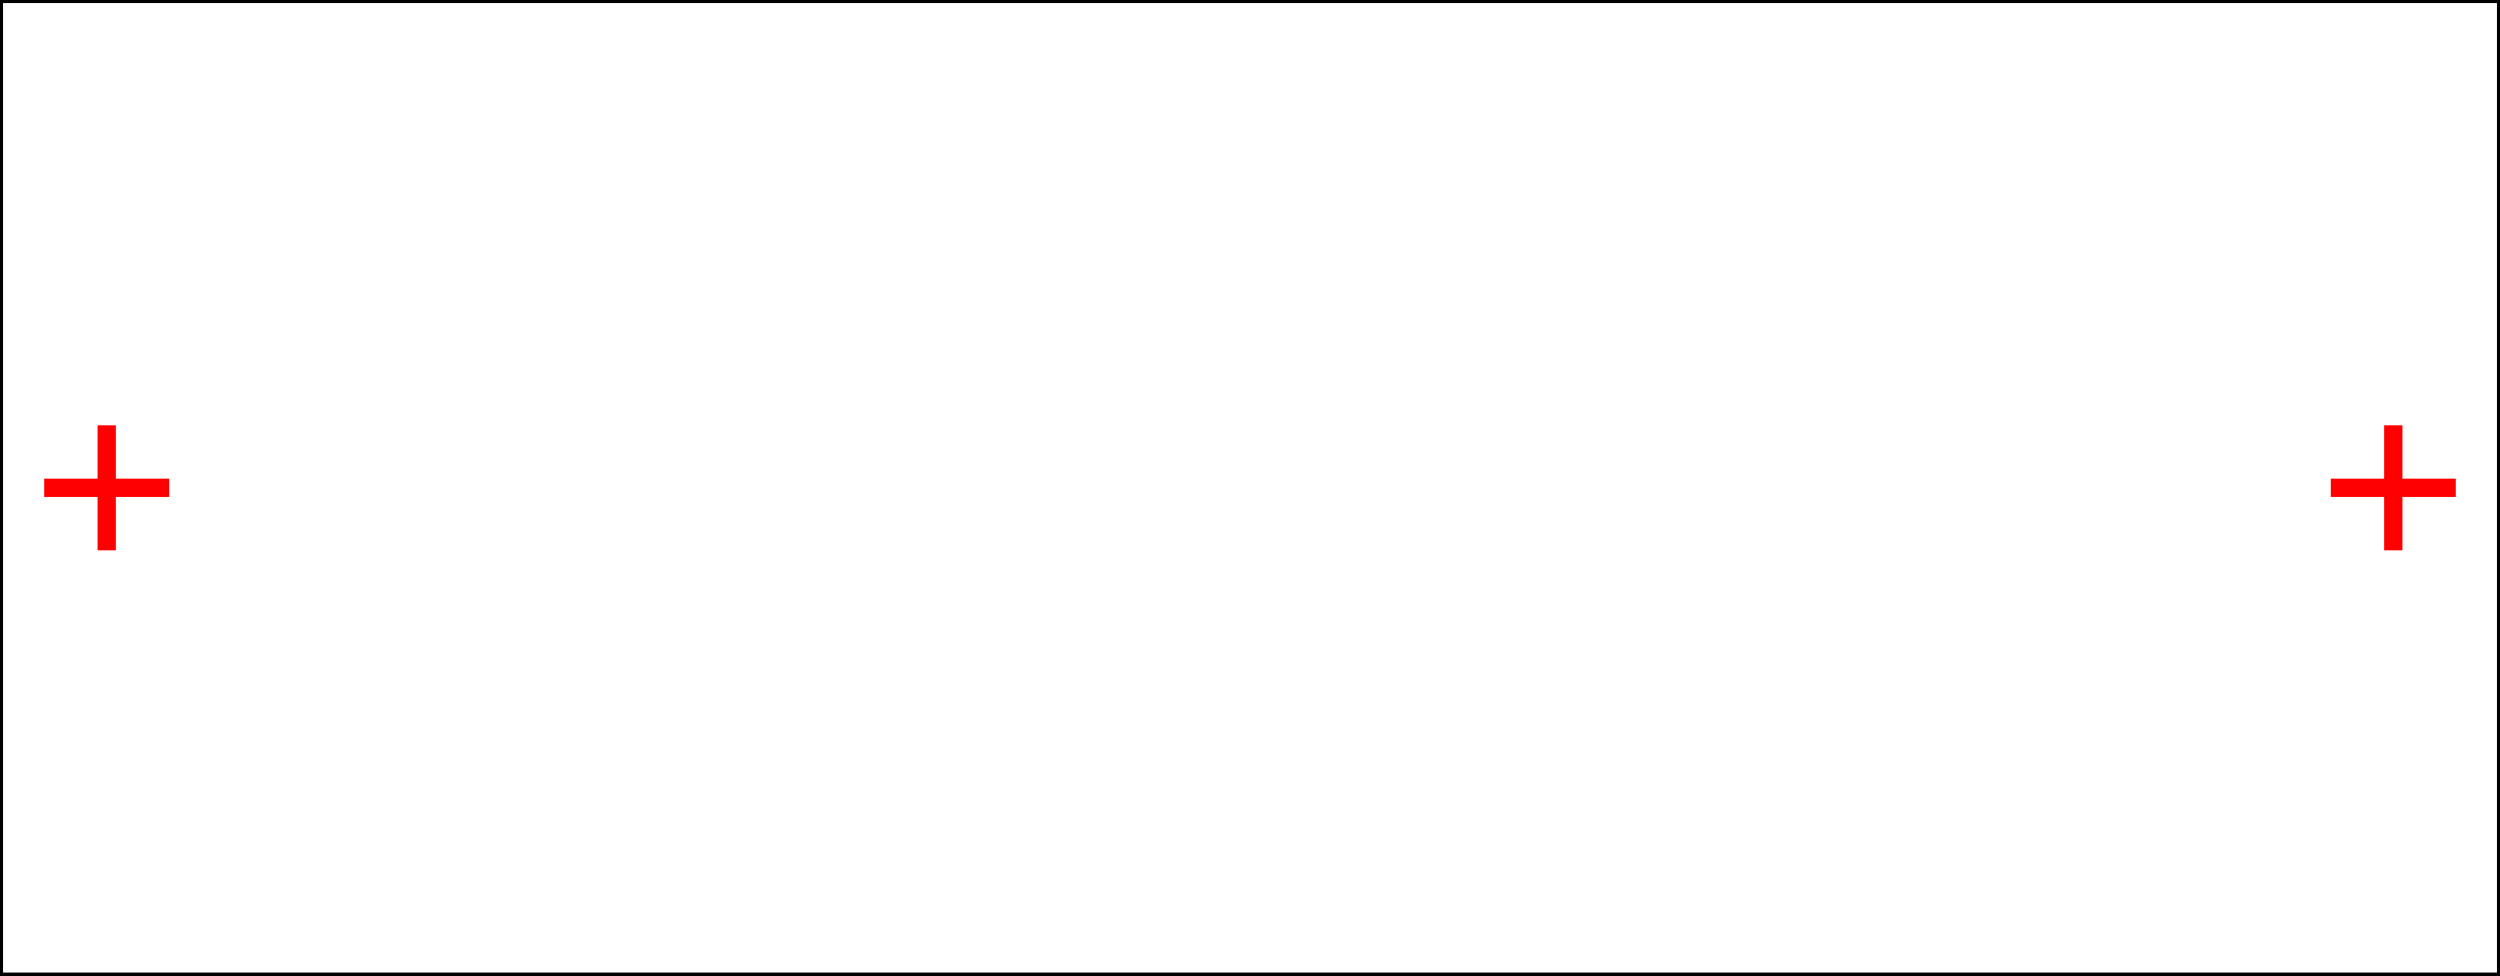
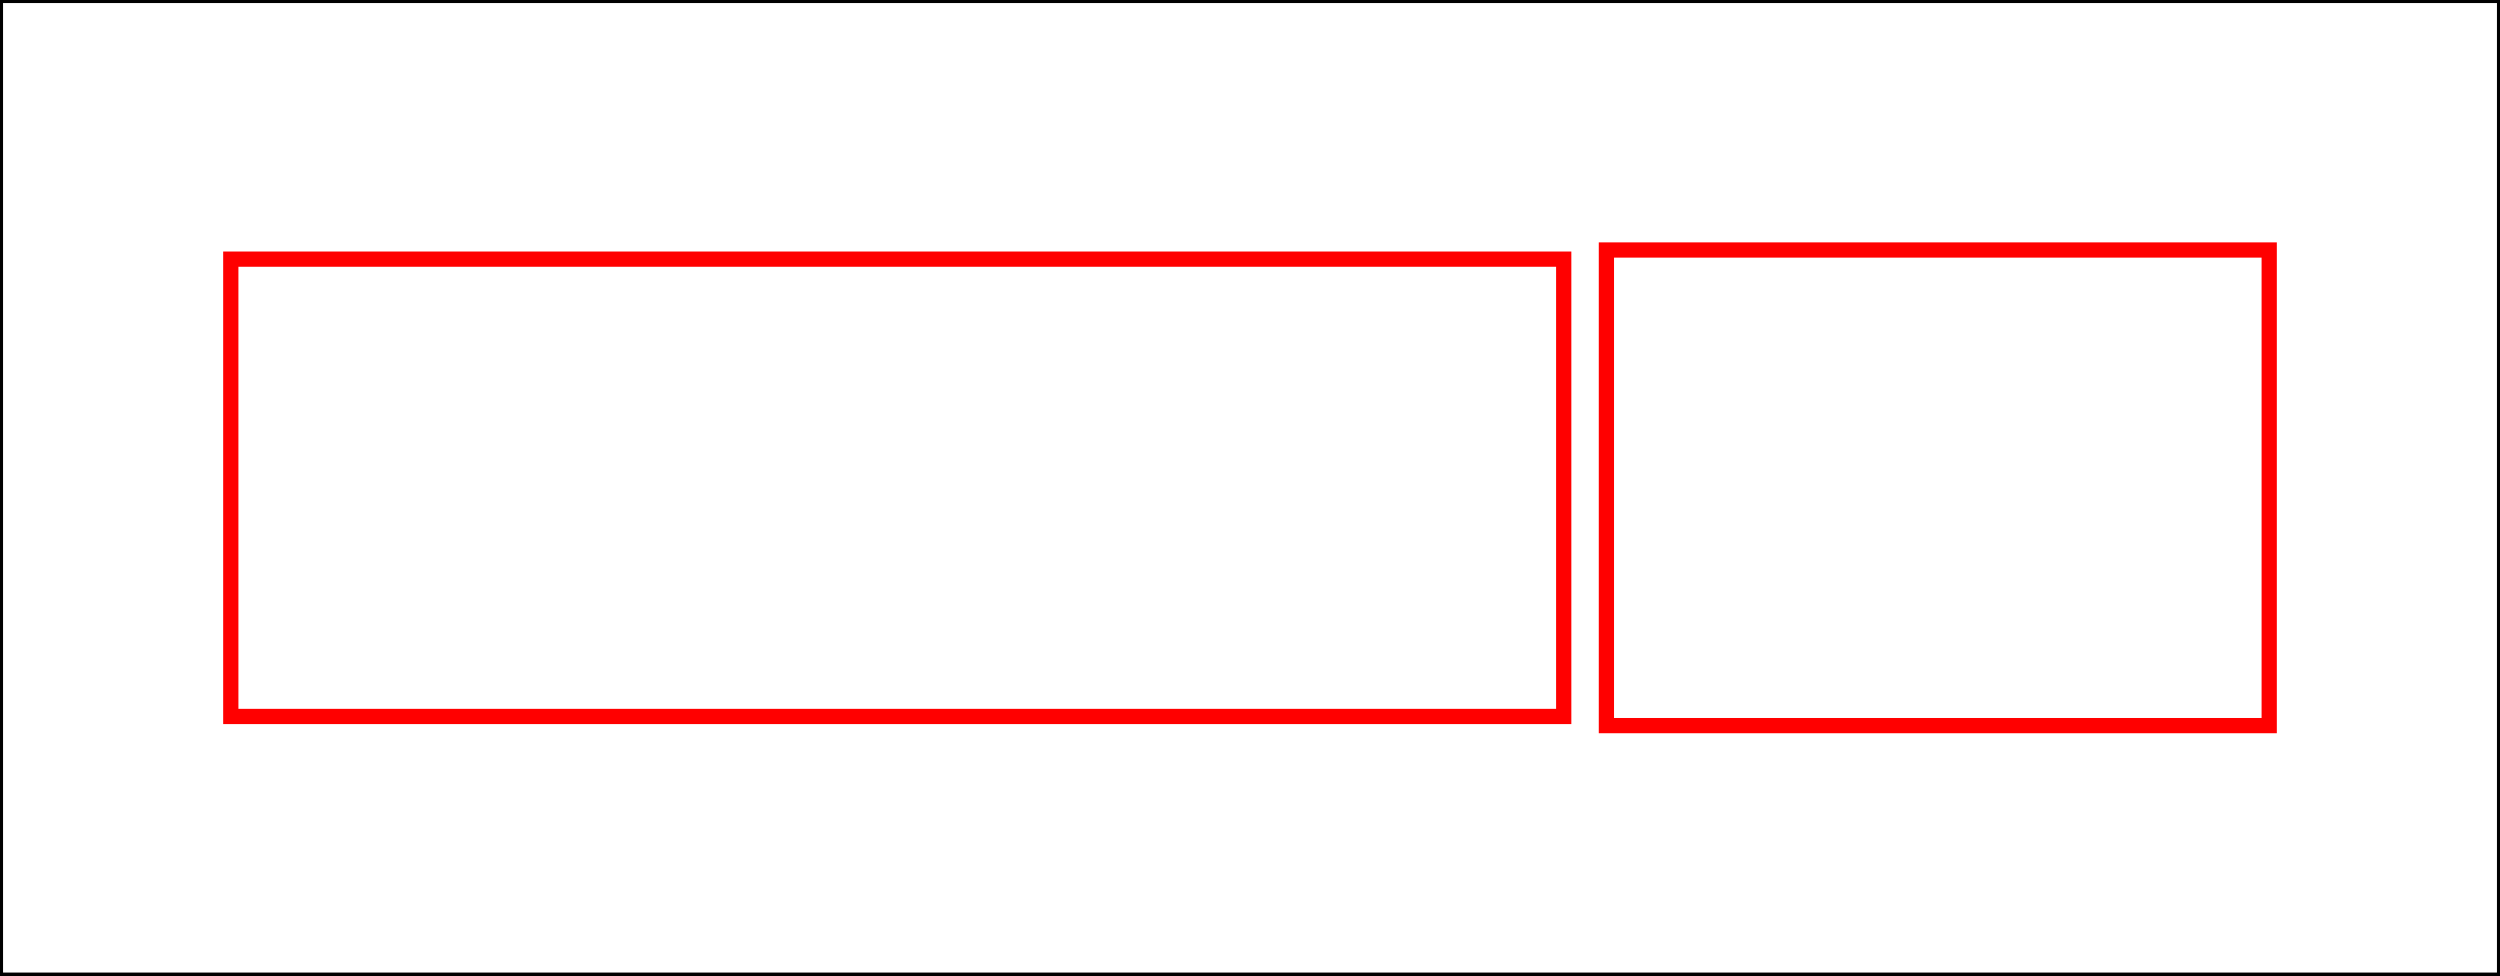
<svg xmlns="http://www.w3.org/2000/svg" version="1.1" width="82mm" height="32mm" viewBox="-41 -16 82 32">
  <g id="cut" fill="none" stroke="#000000" stroke-width="0.2">
    <path d=" M -41,16 L 41,16 L 41,-16 L -41,-16 z " />
  </g>
  <g id="etch" fill="#ff0000" stroke="#ff0000" stroke-width="0.1">
-     <path d=" M -37.25,0.25 L -35.5,0.25 L -35.5,-0.25 L -37.25,-0.25 L -37.25,-2 L -37.75,-2  L -37.75,-0.25 L -39.5,-0.25 L -39.5,0.25 L -37.75,0.25 L -37.75,2 L -37.25,2  z M 37.75,0.25 L 39.5,0.25 L 39.5,-0.25 L 37.75,-0.25 L 37.75,-2 L 37.25,-2  L 37.25,-0.25 L 35.5,-0.25 L 35.5,0.25 L 37.25,0.25 L 37.25,2 L 37.75,2  z " />
+     <path d=" M 33.63,-8 L 11.49,-8 L 11.49,8 L 33.63,8 z M 11.89,7.6 L 11.89,-7.6 L 33.23,-7.6 L 33.23,7.6 z M 10.49,-7.7 L -33.63,-7.7 L -33.63,7.7 L 10.49,7.7 z M -33.23,7.3 L -33.23,-7.3 L 10.09,-7.3 L 10.09,7.3 z " />
  </g>
</svg>
